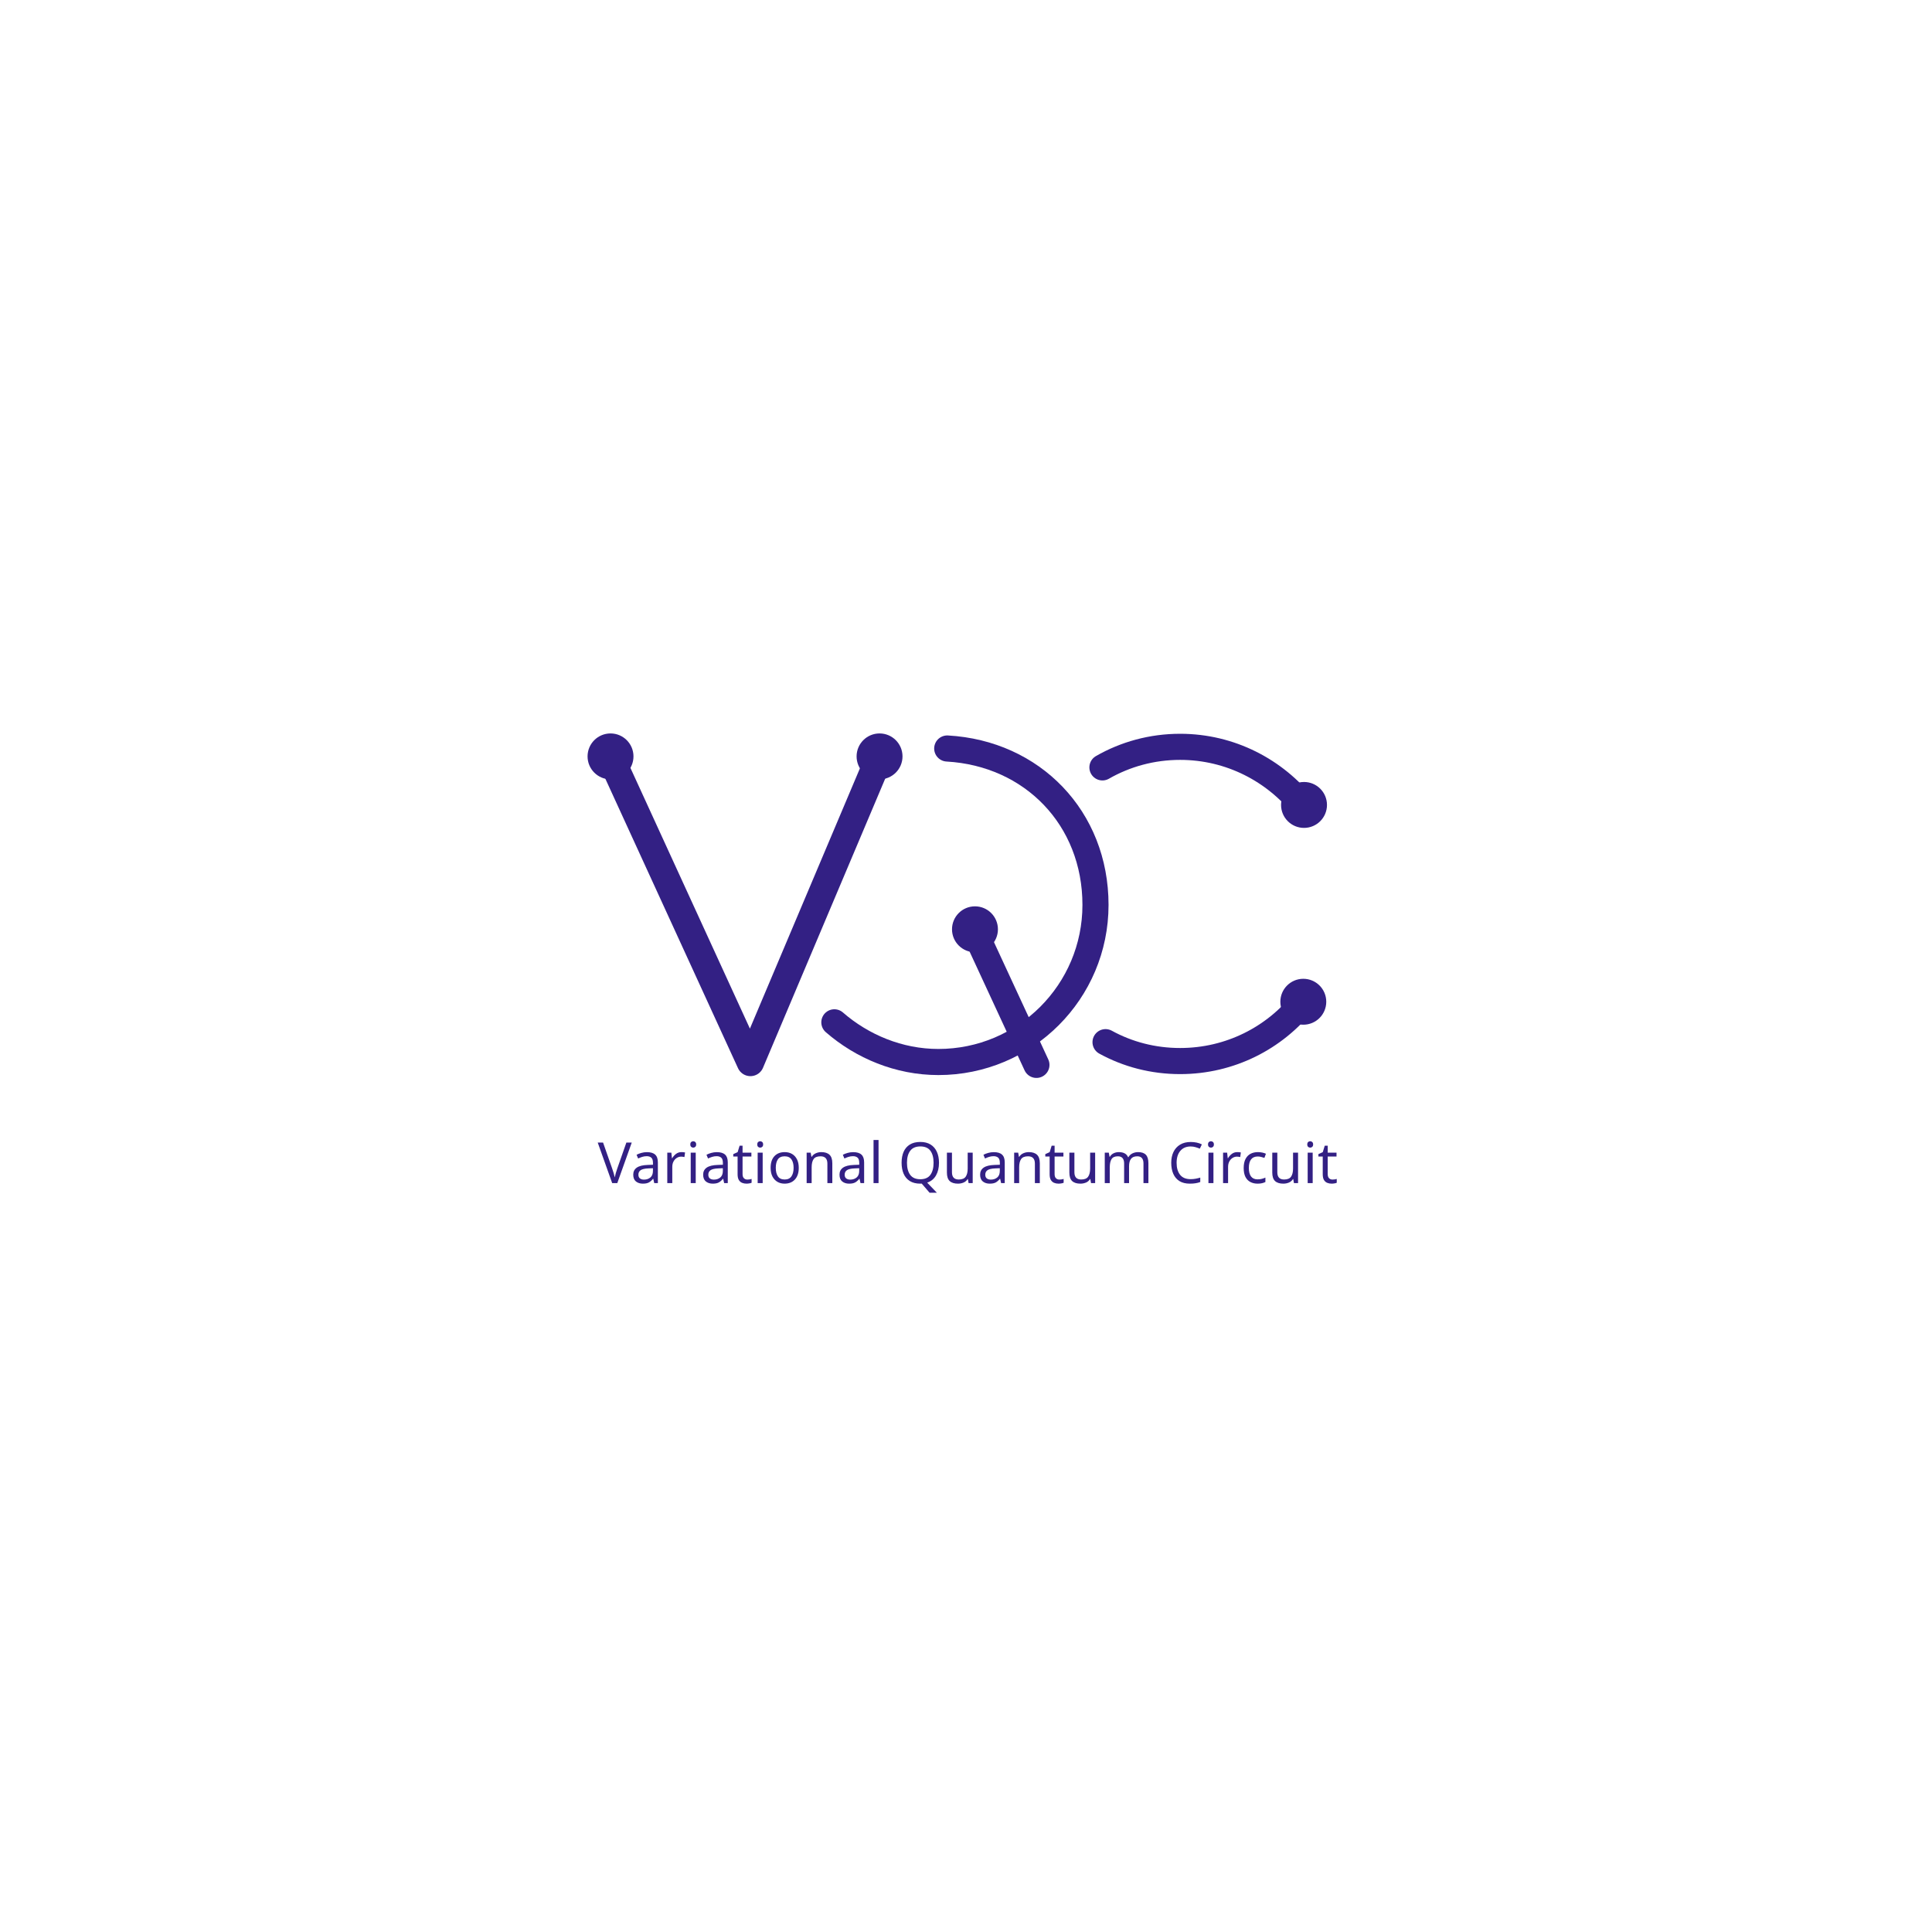
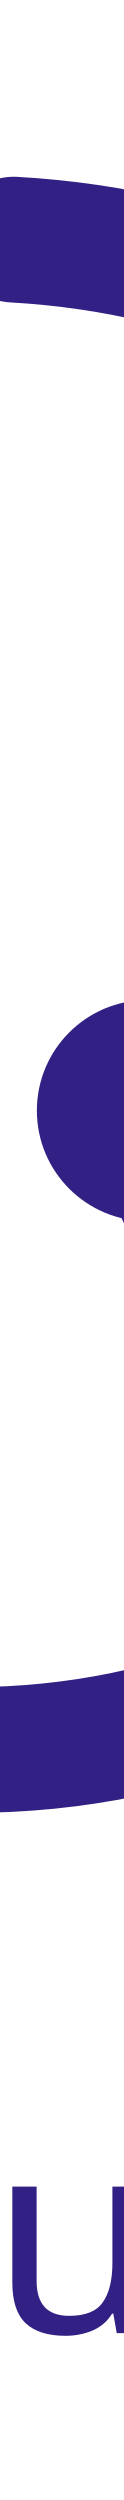
- <svg xmlns="http://www.w3.org/2000/svg" version="1.1" id="图层_1" x="0px" y="0px" height="5669.333" width="5669.333" viewBox="0 0 595.3 807.9" style="enable-background:new 0 0 595.3 807.9;" xml:space="preserve">
+ <svg xmlns="http://www.w3.org/2000/svg" version="1.1" id="图层_1" x="0px" y="0px" viewBox="0 0 10.7 217" style="enable-background:new 0 0 10.7 217;" xml:space="preserve">
  <style type="text/css">
	.st0{fill:none;stroke:#332084;stroke-width:10.916;stroke-linecap:round;stroke-linejoin:round;stroke-miterlimit:10;}
	.st1{fill:#332084;}
	.st2{fill:none;stroke:#332084;stroke-width:11.42;stroke-linecap:round;stroke-linejoin:round;stroke-miterlimit:10;}
	.st3{font-family:'PingFang-SC-Regular';}
	.st4{font-size:23.728px;}
</style>
-   <path class="st0" d="M354.7,320.9c9.6-5.5,20.7-8.6,32.5-8.6c21,0,39.7,9.9,51.8,25.2" />
-   <path class="st0" d="M438.7,418.9c-12,15.1-30.6,24.8-51.5,24.8c-11.3,0-21.9-2.8-31.2-7.9" />
-   <line class="st0" x1="301.4" y1="389.8" x2="327.1" y2="445.3" />
-   <circle class="st1" cx="439" cy="336.6" r="9.6" />
-   <circle class="st1" cx="438.7" cy="418.9" r="9.6" />
-   <circle class="st1" cx="301.4" cy="388.6" r="9.6" />
-   <polyline class="st2" points="148.7,316 207.5,444.3 262.4,314.4 " />
-   <circle class="st1" cx="261.5" cy="316.3" r="9.6" />
-   <circle class="st1" cx="149" cy="316.3" r="9.6" />
+   <path class="st0" d="M66.1,28.7c9.6-5.5,20.7-8.6,32.5-8.6c21,0,39.7,9.9,51.8,25.2" />
+   <path class="st0" d="M150.1,126.7c-12,15.1-30.6,24.8-51.5,24.8c-11.3,0-21.9-2.8-31.2-7.9" />
+   <line class="st0" x1="12.8" y1="97.6" x2="38.5" y2="153.1" />
+   <circle class="st1" cx="150.4" cy="44.4" r="9.6" />
+   <circle class="st1" cx="150.1" cy="126.7" r="9.6" />
+   <circle class="st1" cx="12.8" cy="96.4" r="9.6" />
+   <polyline class="st2" points="-139.9,23.8 -81.1,152.1 -26.2,22.2 " />
+   <circle class="st1" cx="-27.1" cy="24.1" r="9.6" />
+   <circle class="st1" cx="-139.6" cy="24.1" r="9.6" />
  <g>
-     <text transform="matrix(1 0 0 1 143.646 494.7301)" class="st1 st3 st4">Variational Quantum Circuit</text>
+     <text transform="matrix(1 0 0 1 -144.954 202.5153)" class="st1 st3 st4">Variational Quantum Circuit</text>
  </g>
-   <path class="st0" d="M289.8,313c35.6,2,62,29.1,62,65.4s-29.4,65.7-65.7,65.7c-16.5,0-31.9-6.5-43.5-16.6" />
+   <path class="st0" d="M1.2,20.8c35.6,2,62,29.1,62,65.4s-29.4,65.7-65.7,65.7c-16.5,0-31.9-6.5-43.5-16.6" />
</svg>
